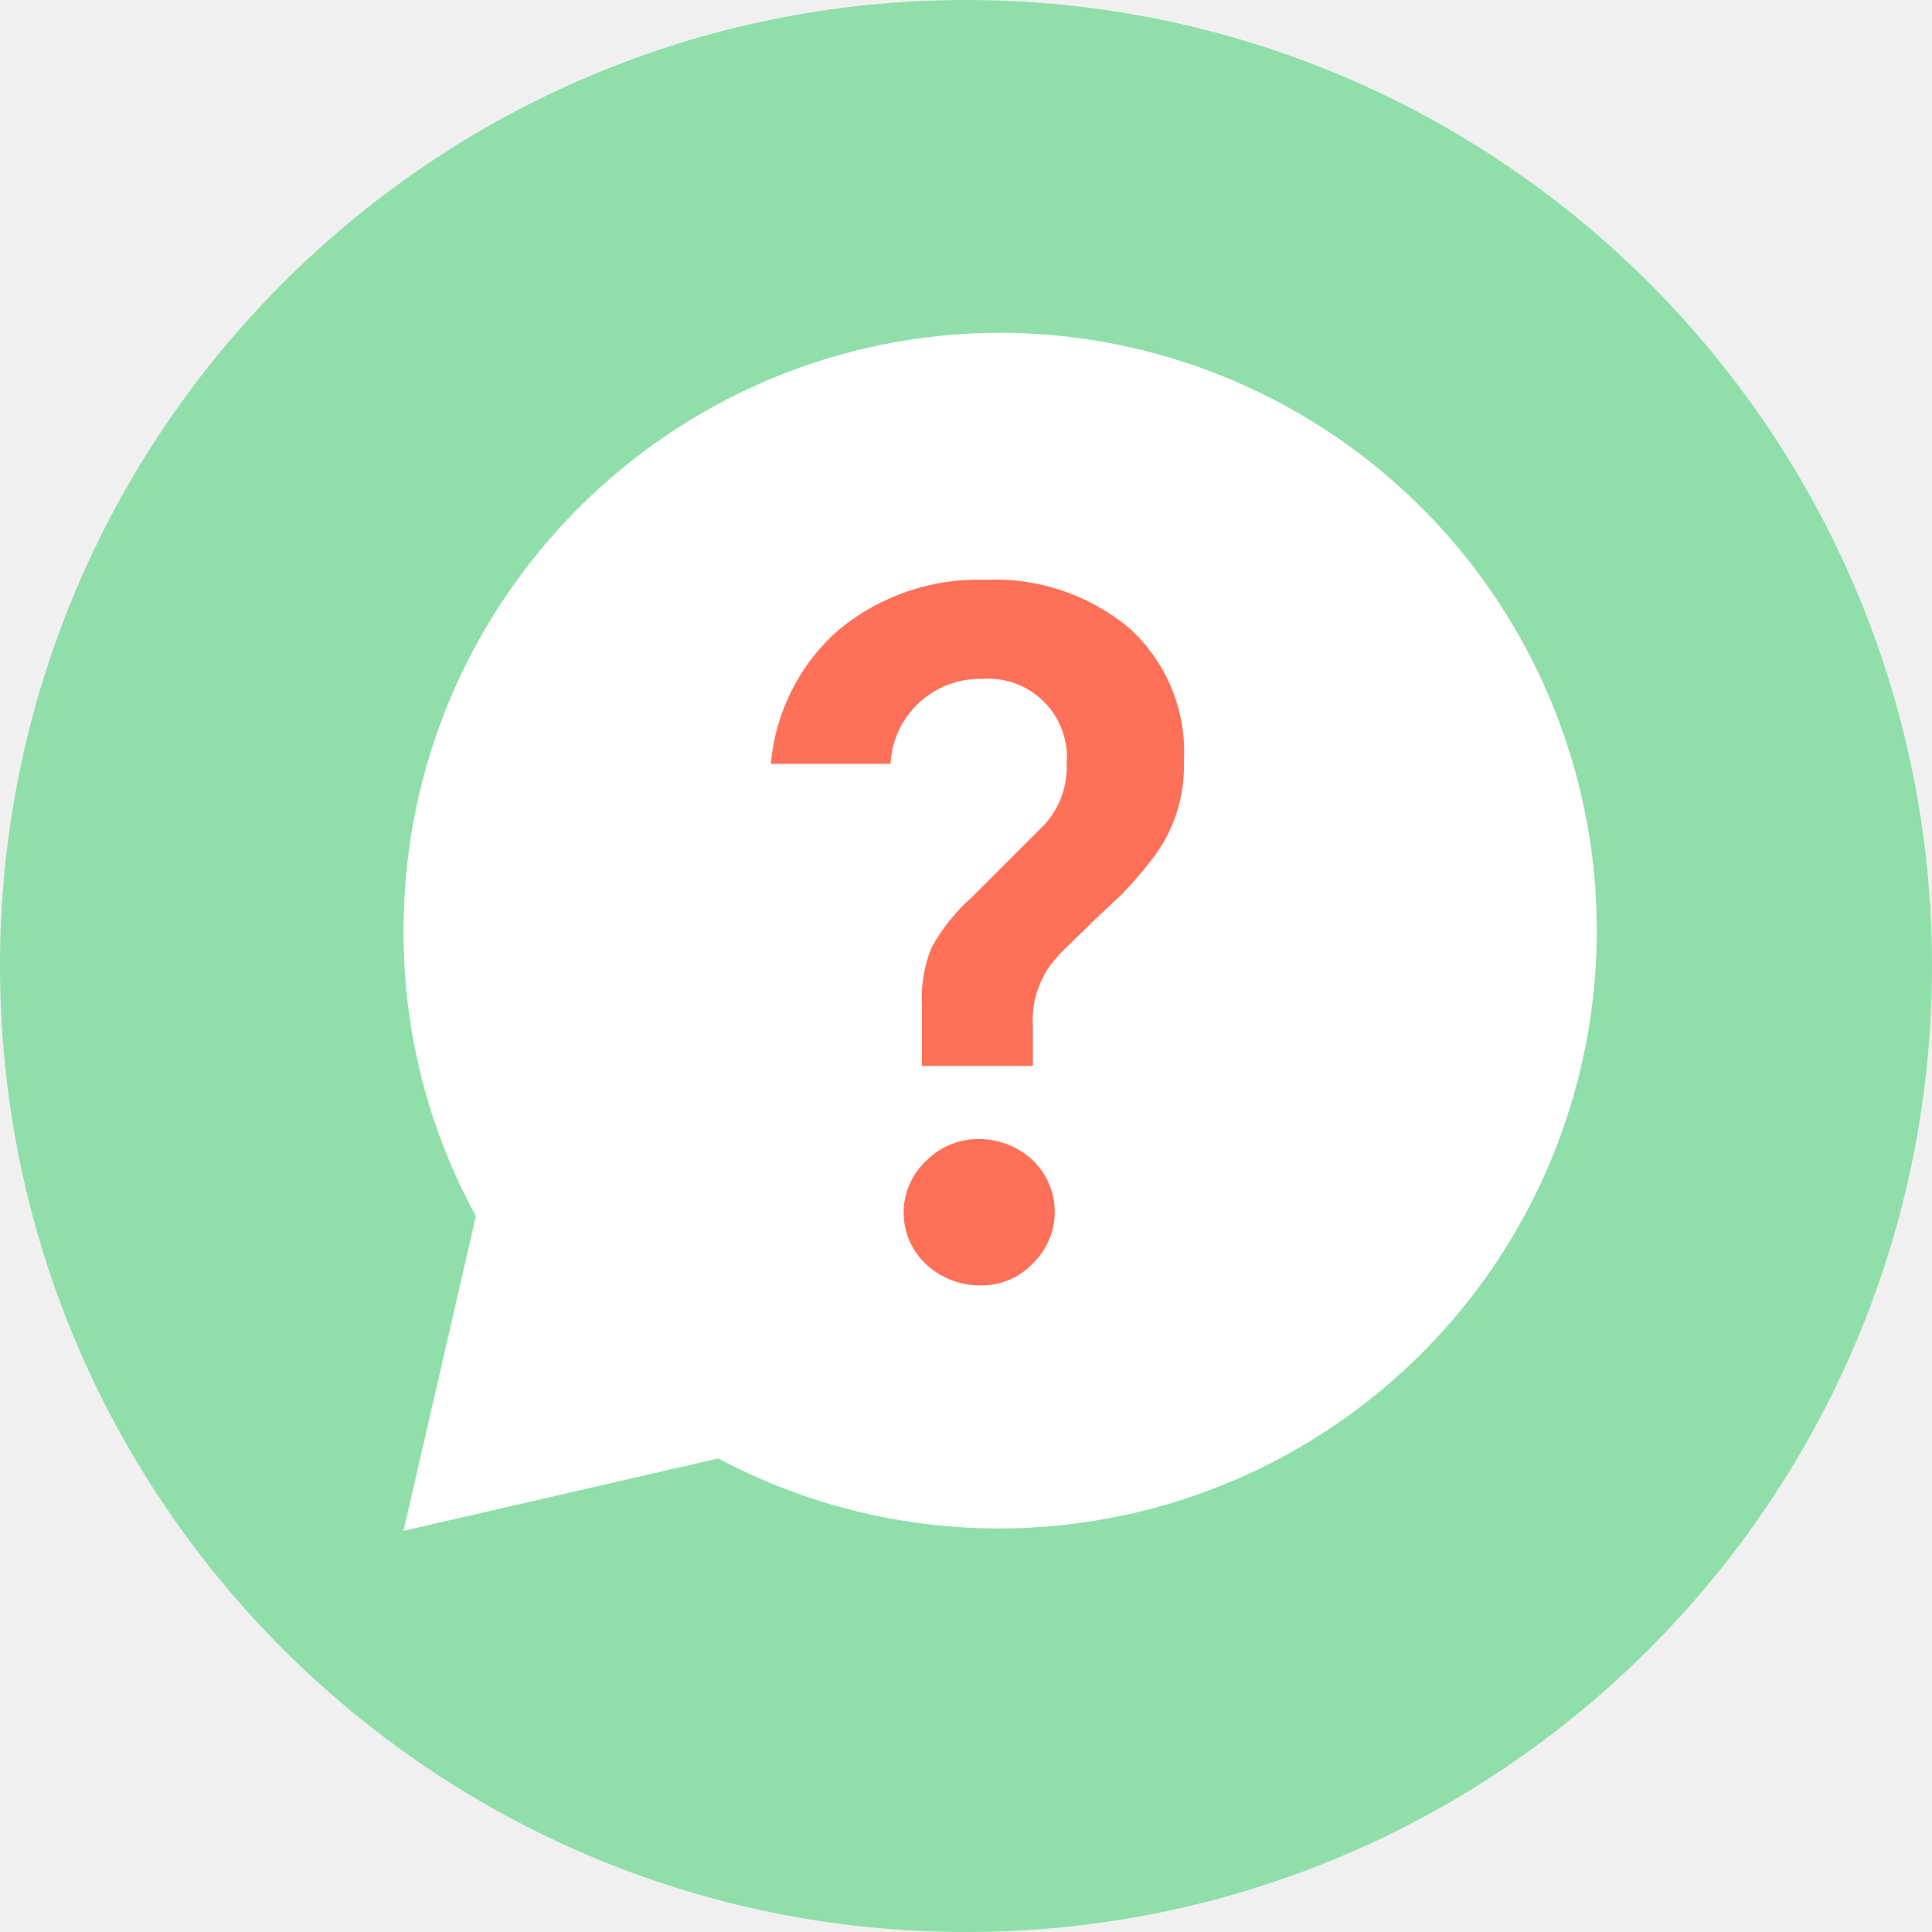
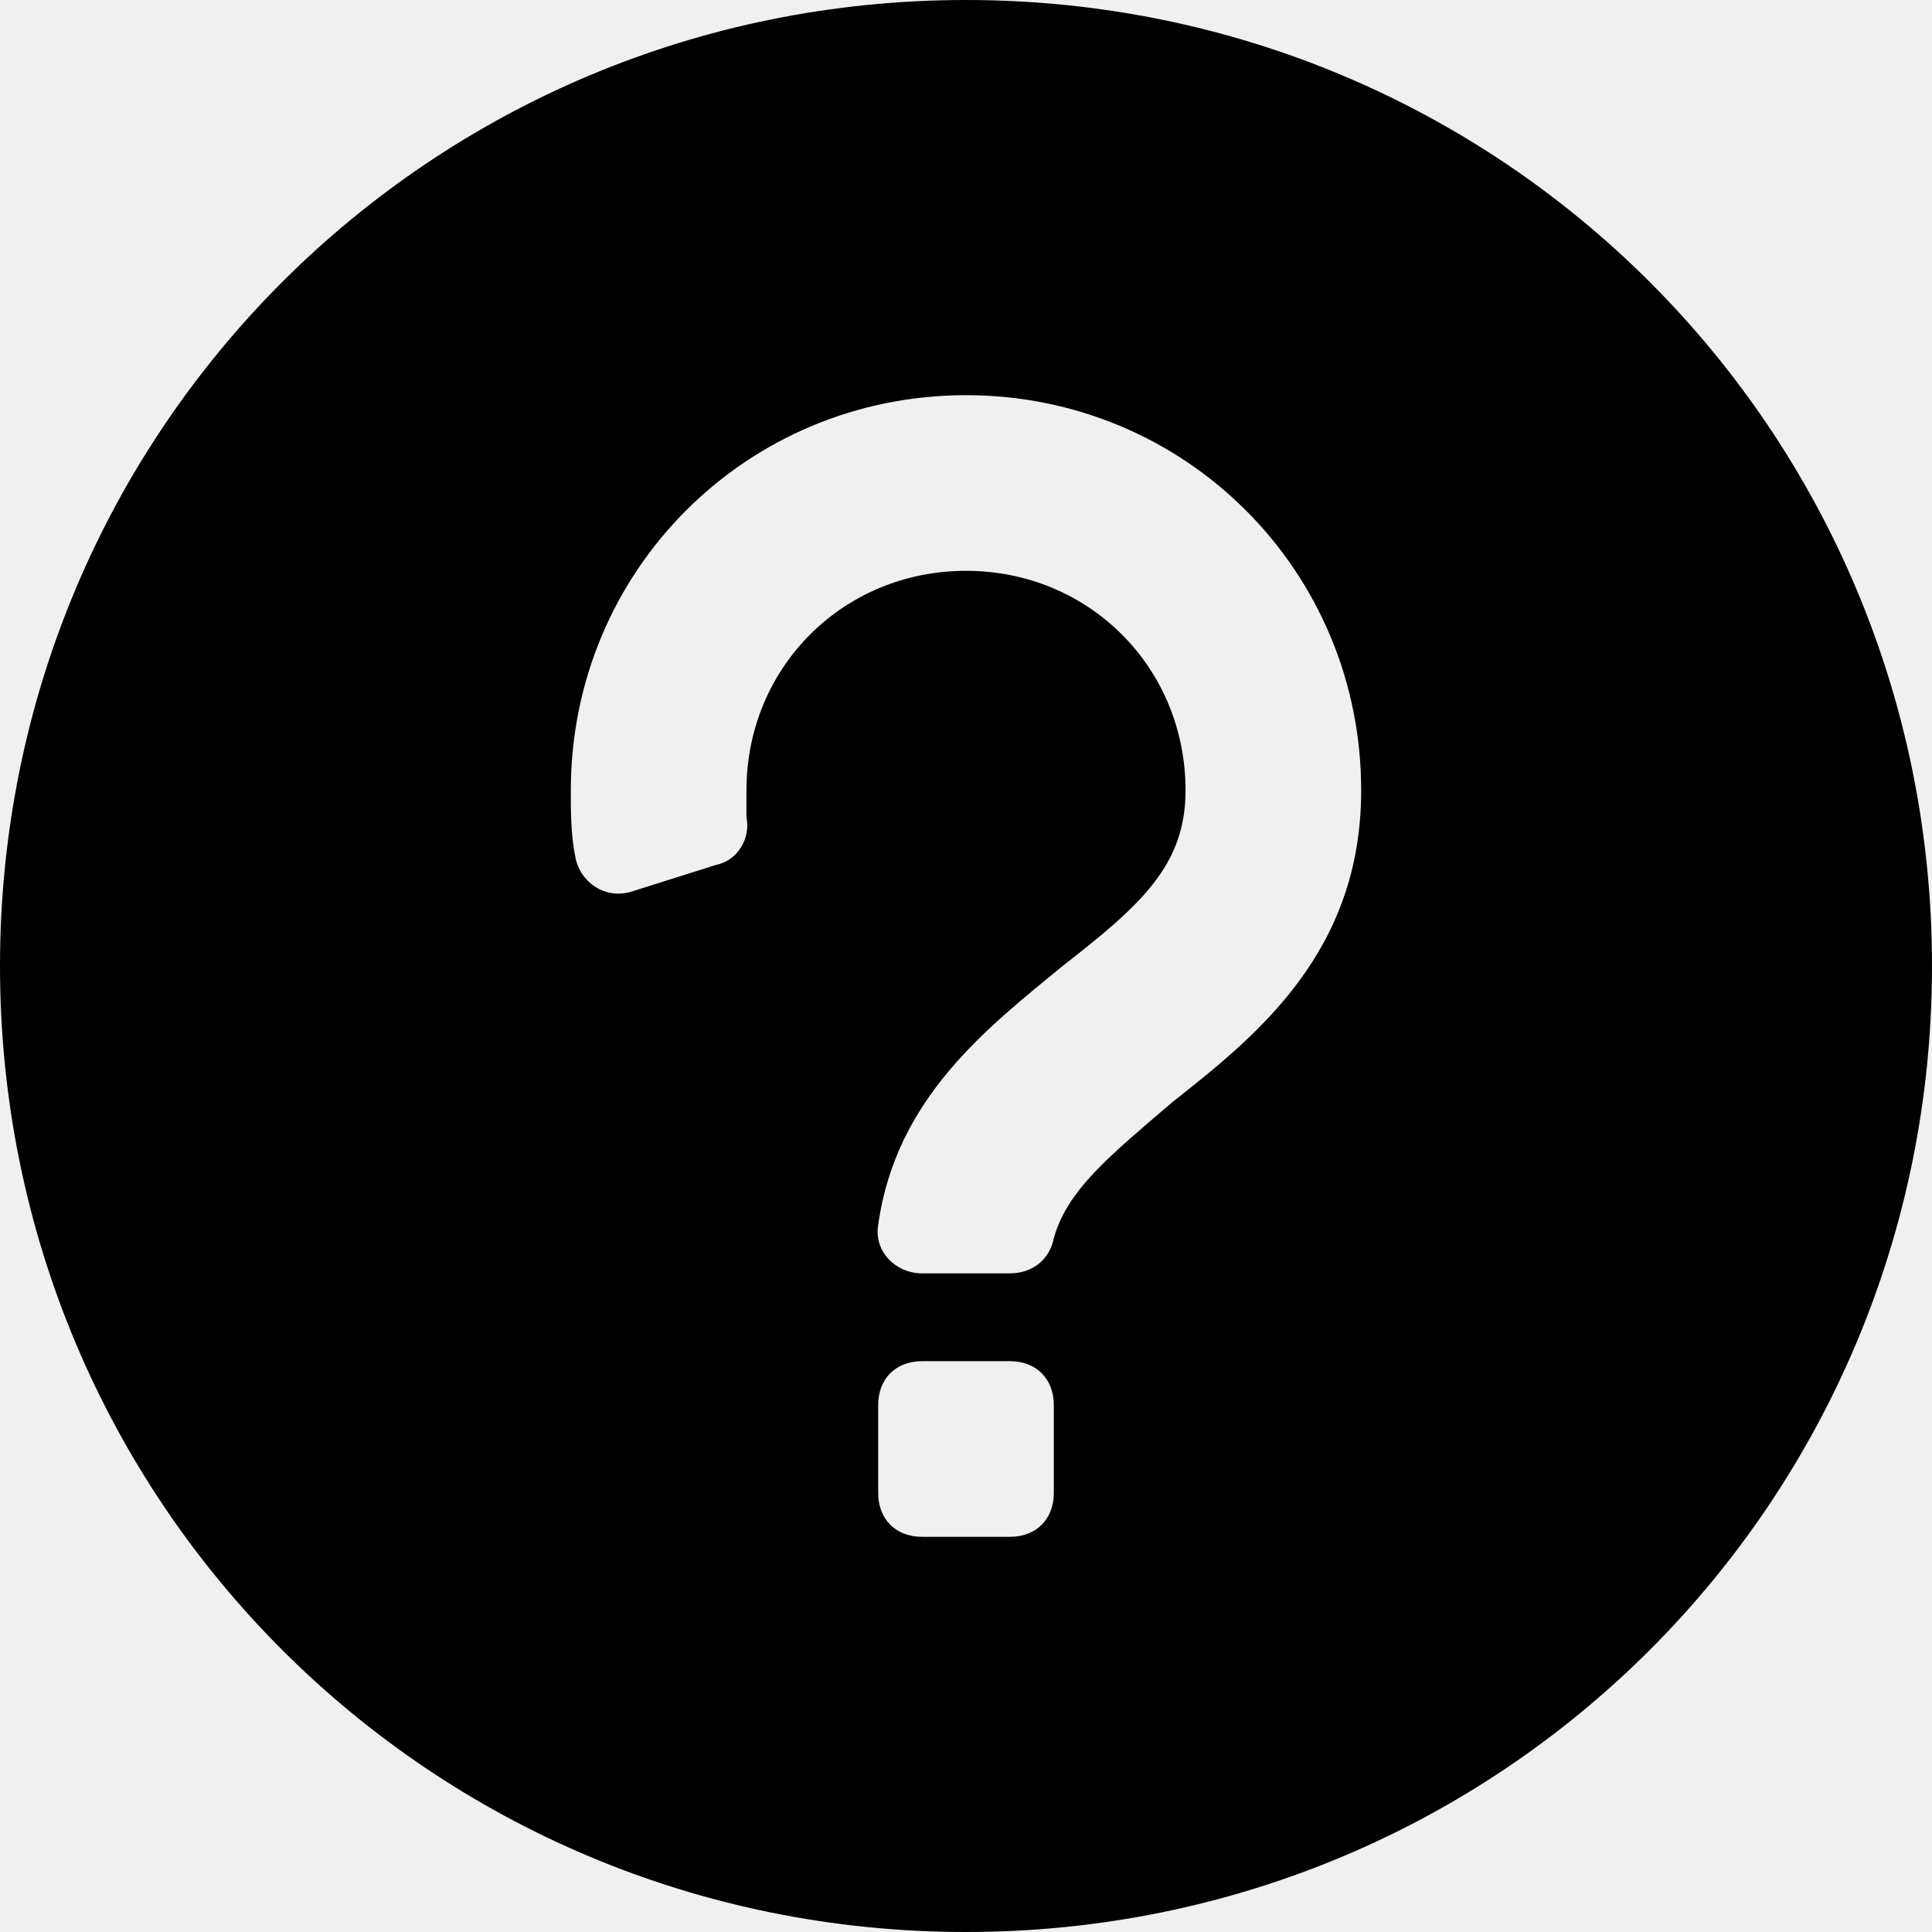
- <svg xmlns="http://www.w3.org/2000/svg" id="Layer_1" data-name="Layer 1" viewBox="0 0 24.56 24.56">
-   <defs>
-     <style>.cls-1{fill:#90dfaa;}.cls-2{fill:#fff;}.cls-3{fill:#ff7058;}</style>
-   </defs>
-   <circle class="cls-1" cx="12.28" cy="12.28" r="12.28" />
-   <path class="cls-2" d="M12.73,4.23a7.6,7.6,0,0,0-7.6,7.6,7.5,7.5,0,0,0,.92,3.63l-.92,4,4-.92A7.6,7.6,0,1,0,12.73,4.23Z" />
-   <path class="cls-3" d="M13.13,13.55H11.72v-.76a1.71,1.71,0,0,1,.12-.74,2.4,2.4,0,0,1,.52-.65l.91-.91a1.08,1.08,0,0,0,.29-.78,1,1,0,0,0-1.07-1.08,1.14,1.14,0,0,0-1.17,1.08H9.8A2.55,2.55,0,0,1,10.67,8a2.78,2.78,0,0,1,1.86-.63,2.67,2.67,0,0,1,1.82.61,2.12,2.12,0,0,1,.7,1.7,1.92,1.92,0,0,1-.41,1.25,5.58,5.58,0,0,1-.37.43l-.33.31-.35.34a2.3,2.3,0,0,0-.23.25,1.19,1.19,0,0,0-.23.78v.55Zm-.68,2.79a1,1,0,0,1-.68-.27.9.9,0,0,1,0-1.31.93.93,0,0,1,.68-.28,1,1,0,0,1,.68.27.91.91,0,0,1,0,1.31A.89.89,0,0,1,12.45,16.34Z" />
+ <svg xmlns="http://www.w3.org/2000/svg" version="1.1" viewBox="0 0 44 44" enable-background="new 0 0 44 44">
+   <path d="m22,0c-12.2,0-22,9.8-22,22s9.8,22 22,22 22-9.8 22-22-9.8-22-22-22zm2,34c0,0.6-0.4,1-1,1h-2c-0.6,0-1-0.4-1-1v-2c0-0.6 0.4-1 1-1h2c0.6,0 1,0.4 1,1v2zm2.7-8.9c-1.4,1.2-2.4,2-2.7,3.1-0.1,0.5-0.5,0.8-1,0.8h-2c-0.6,0-1.1-0.5-1-1.1 0.4-2.9 2.5-4.5 4.2-5.9 1.8-1.4 2.8-2.3 2.8-4 0-2.8-2.2-5-5-5s-5,2.2-5,5c0,0.2 0,0.4 0,0.6 0.1,0.5-0.2,1-0.7,1.1l-1.9,.6c-0.6,0.2-1.2-0.2-1.3-0.8-0.1-0.5-0.1-1-0.1-1.5 0-5 4-9 9-9s9,4 9,9c0,3.7-2.4,5.6-4.3,7.1z" />
</svg>
